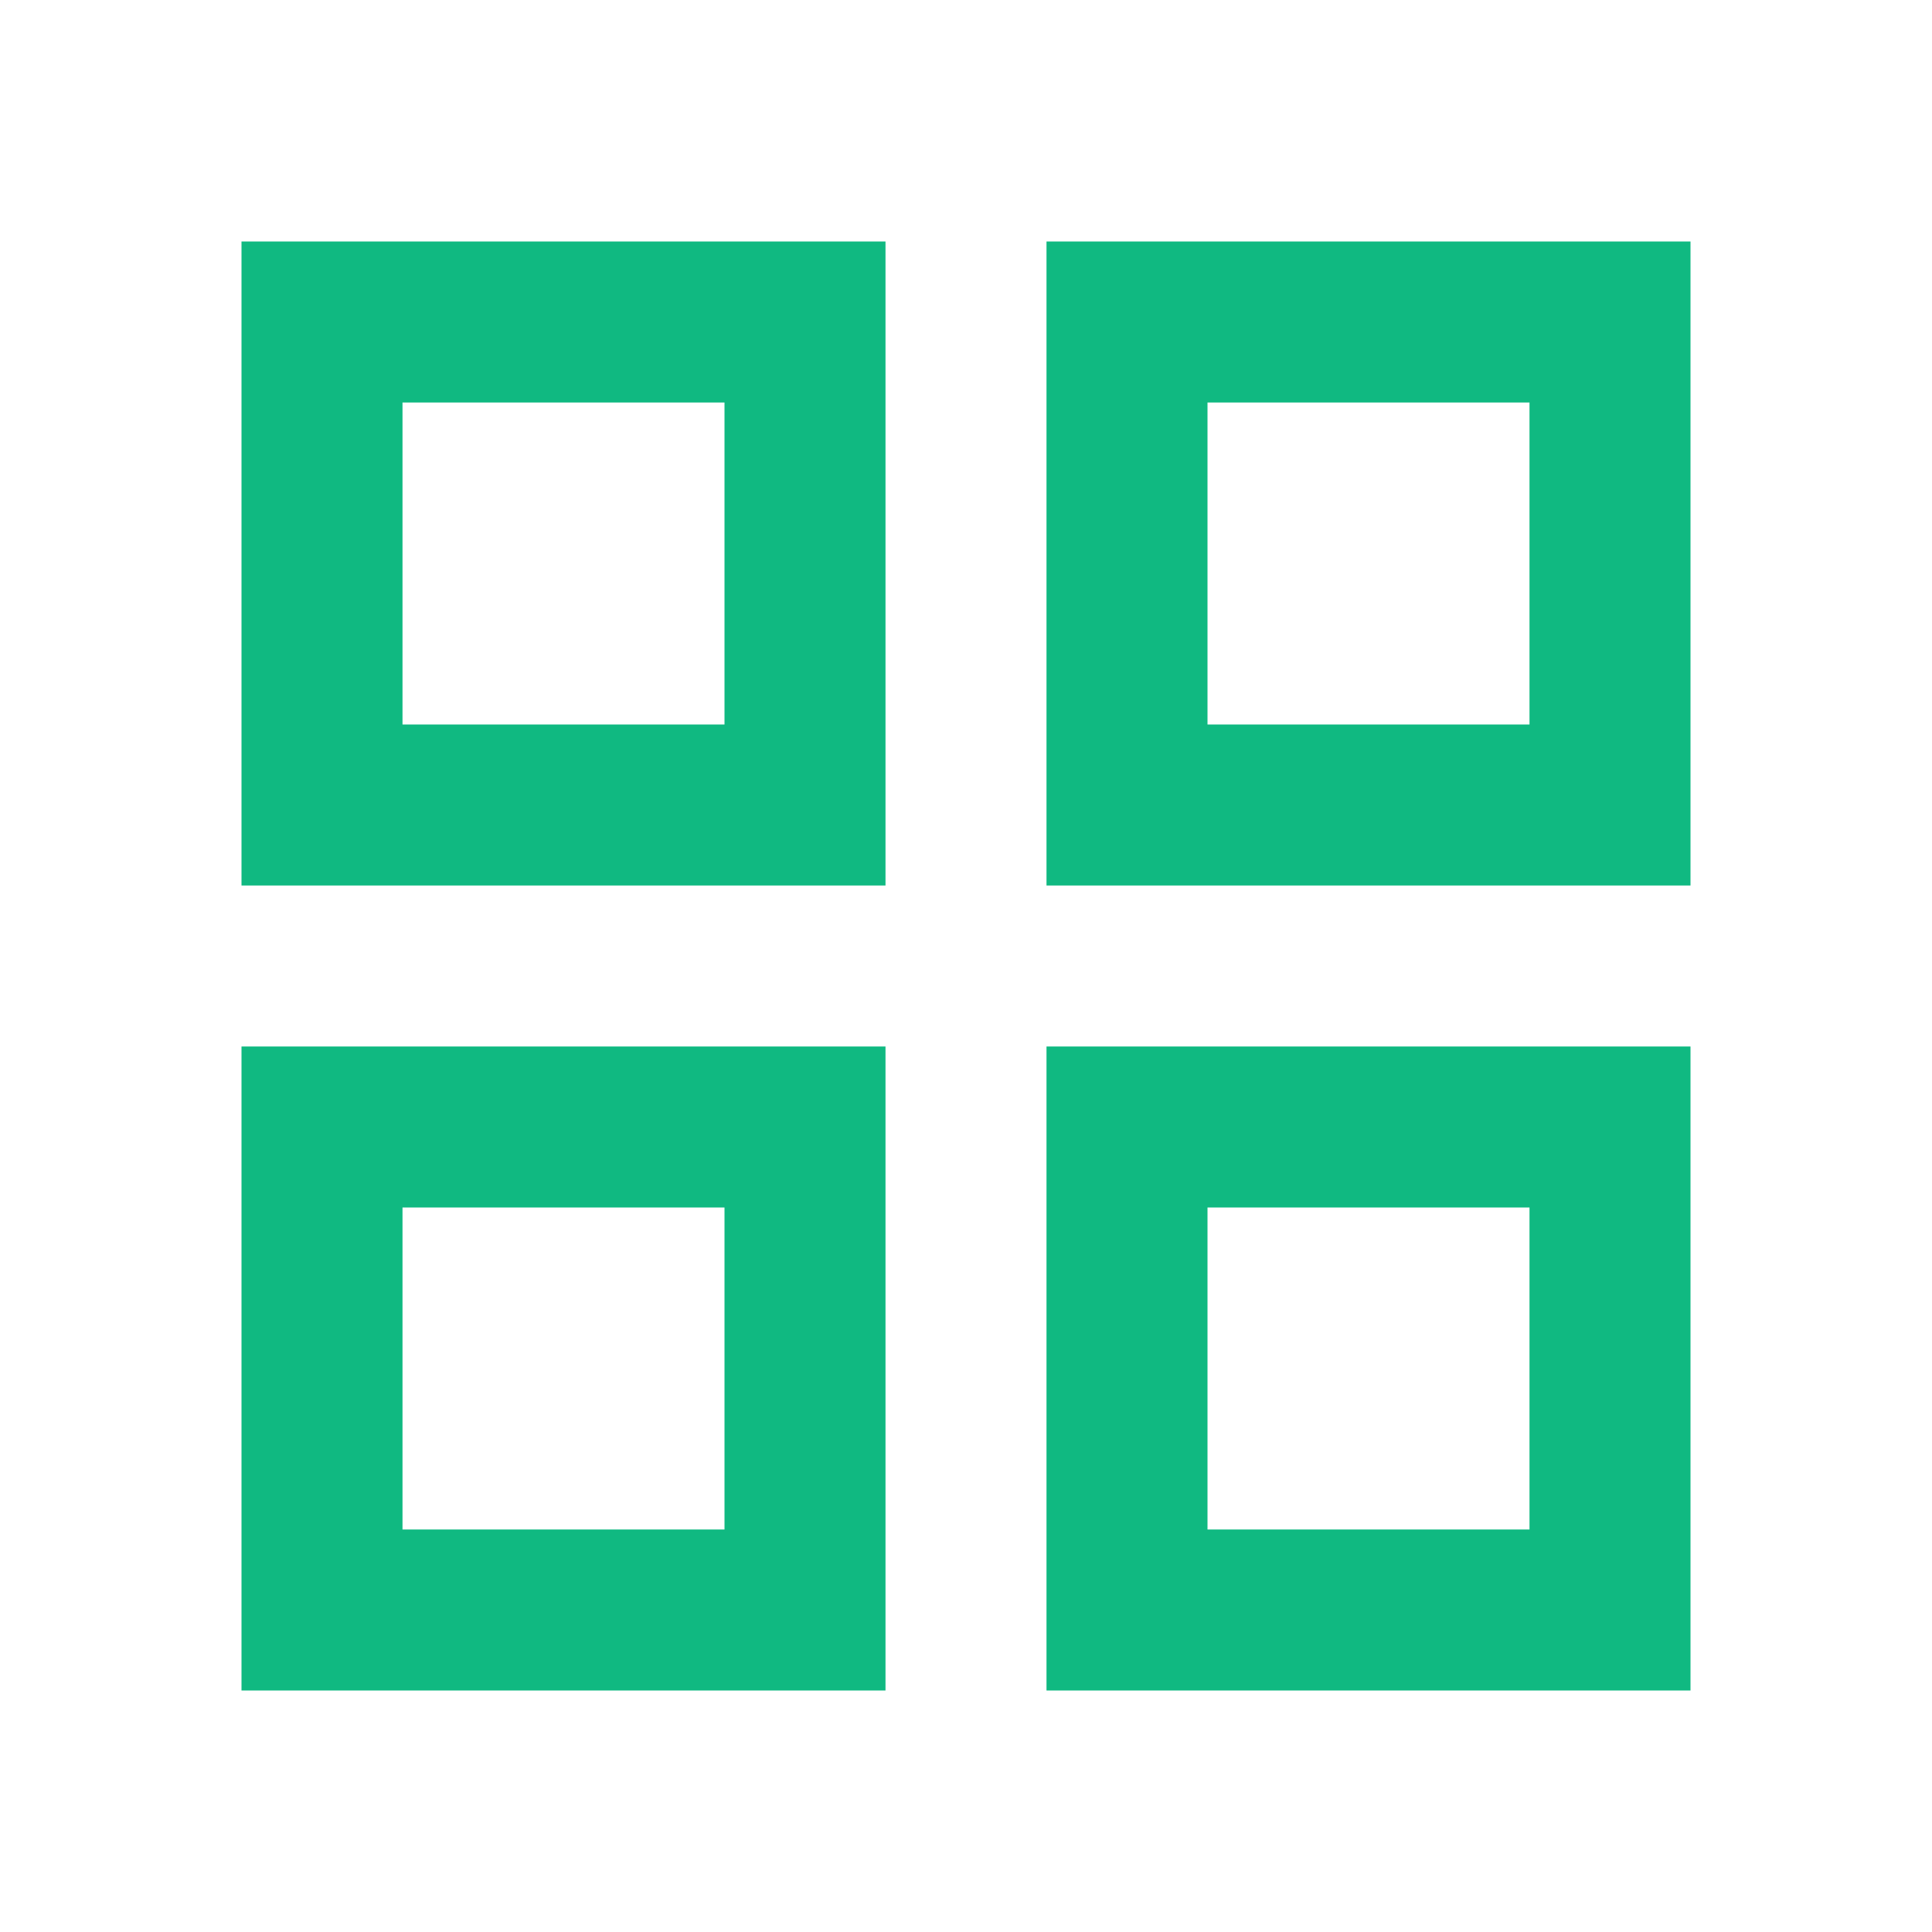
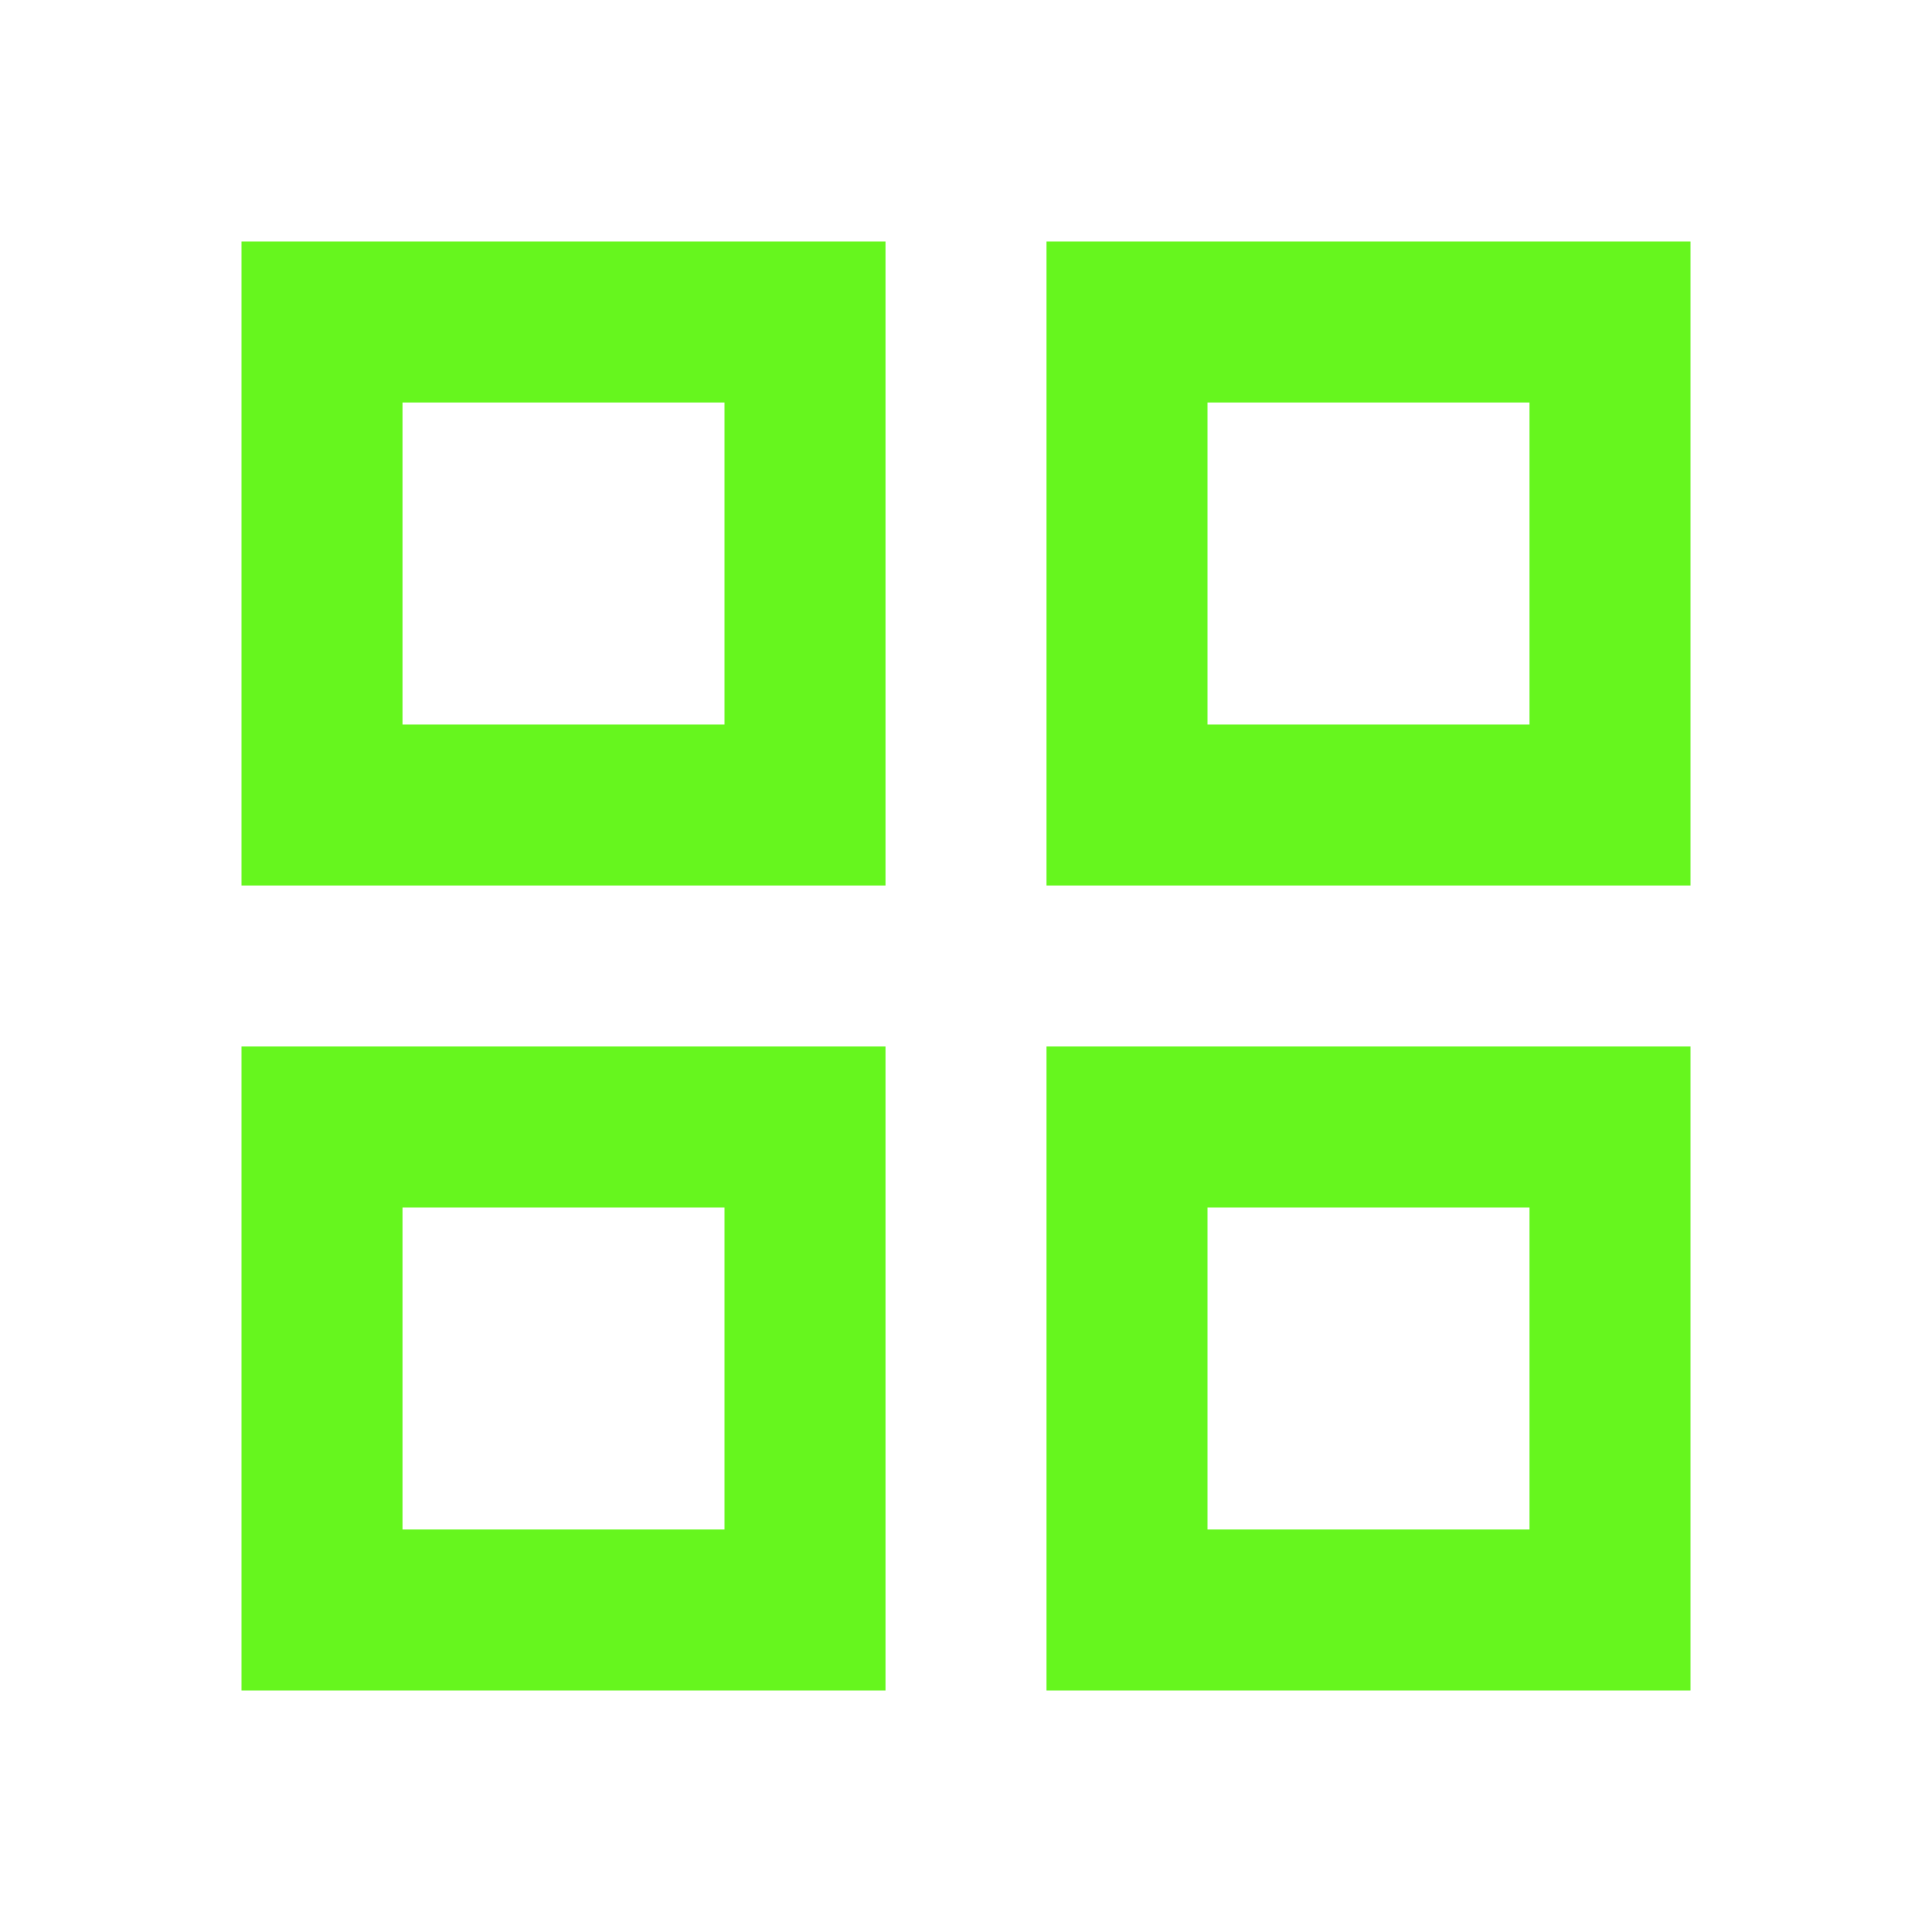
- <svg xmlns="http://www.w3.org/2000/svg" height="24px" viewBox="0 -960 960 960" width="24px" fill="#10b981">
+ <svg xmlns="http://www.w3.org/2000/svg" height="24px" viewBox="0 -960 960 960" width="24px" fill="#66f61e">
  <path d="M120-520v-320h320v320H120Zm0 400v-320h320v320H120Zm400-400v-320h320v320H520Zm0 400v-320h320v320H520ZM200-600h160v-160H200v160Zm400 0h160v-160H600v160Zm0 400h160v-160H600v160Zm-400 0h160v-160H200v160Zm400-400Zm0 240Zm-240 0Zm0-240Z" />
</svg>
